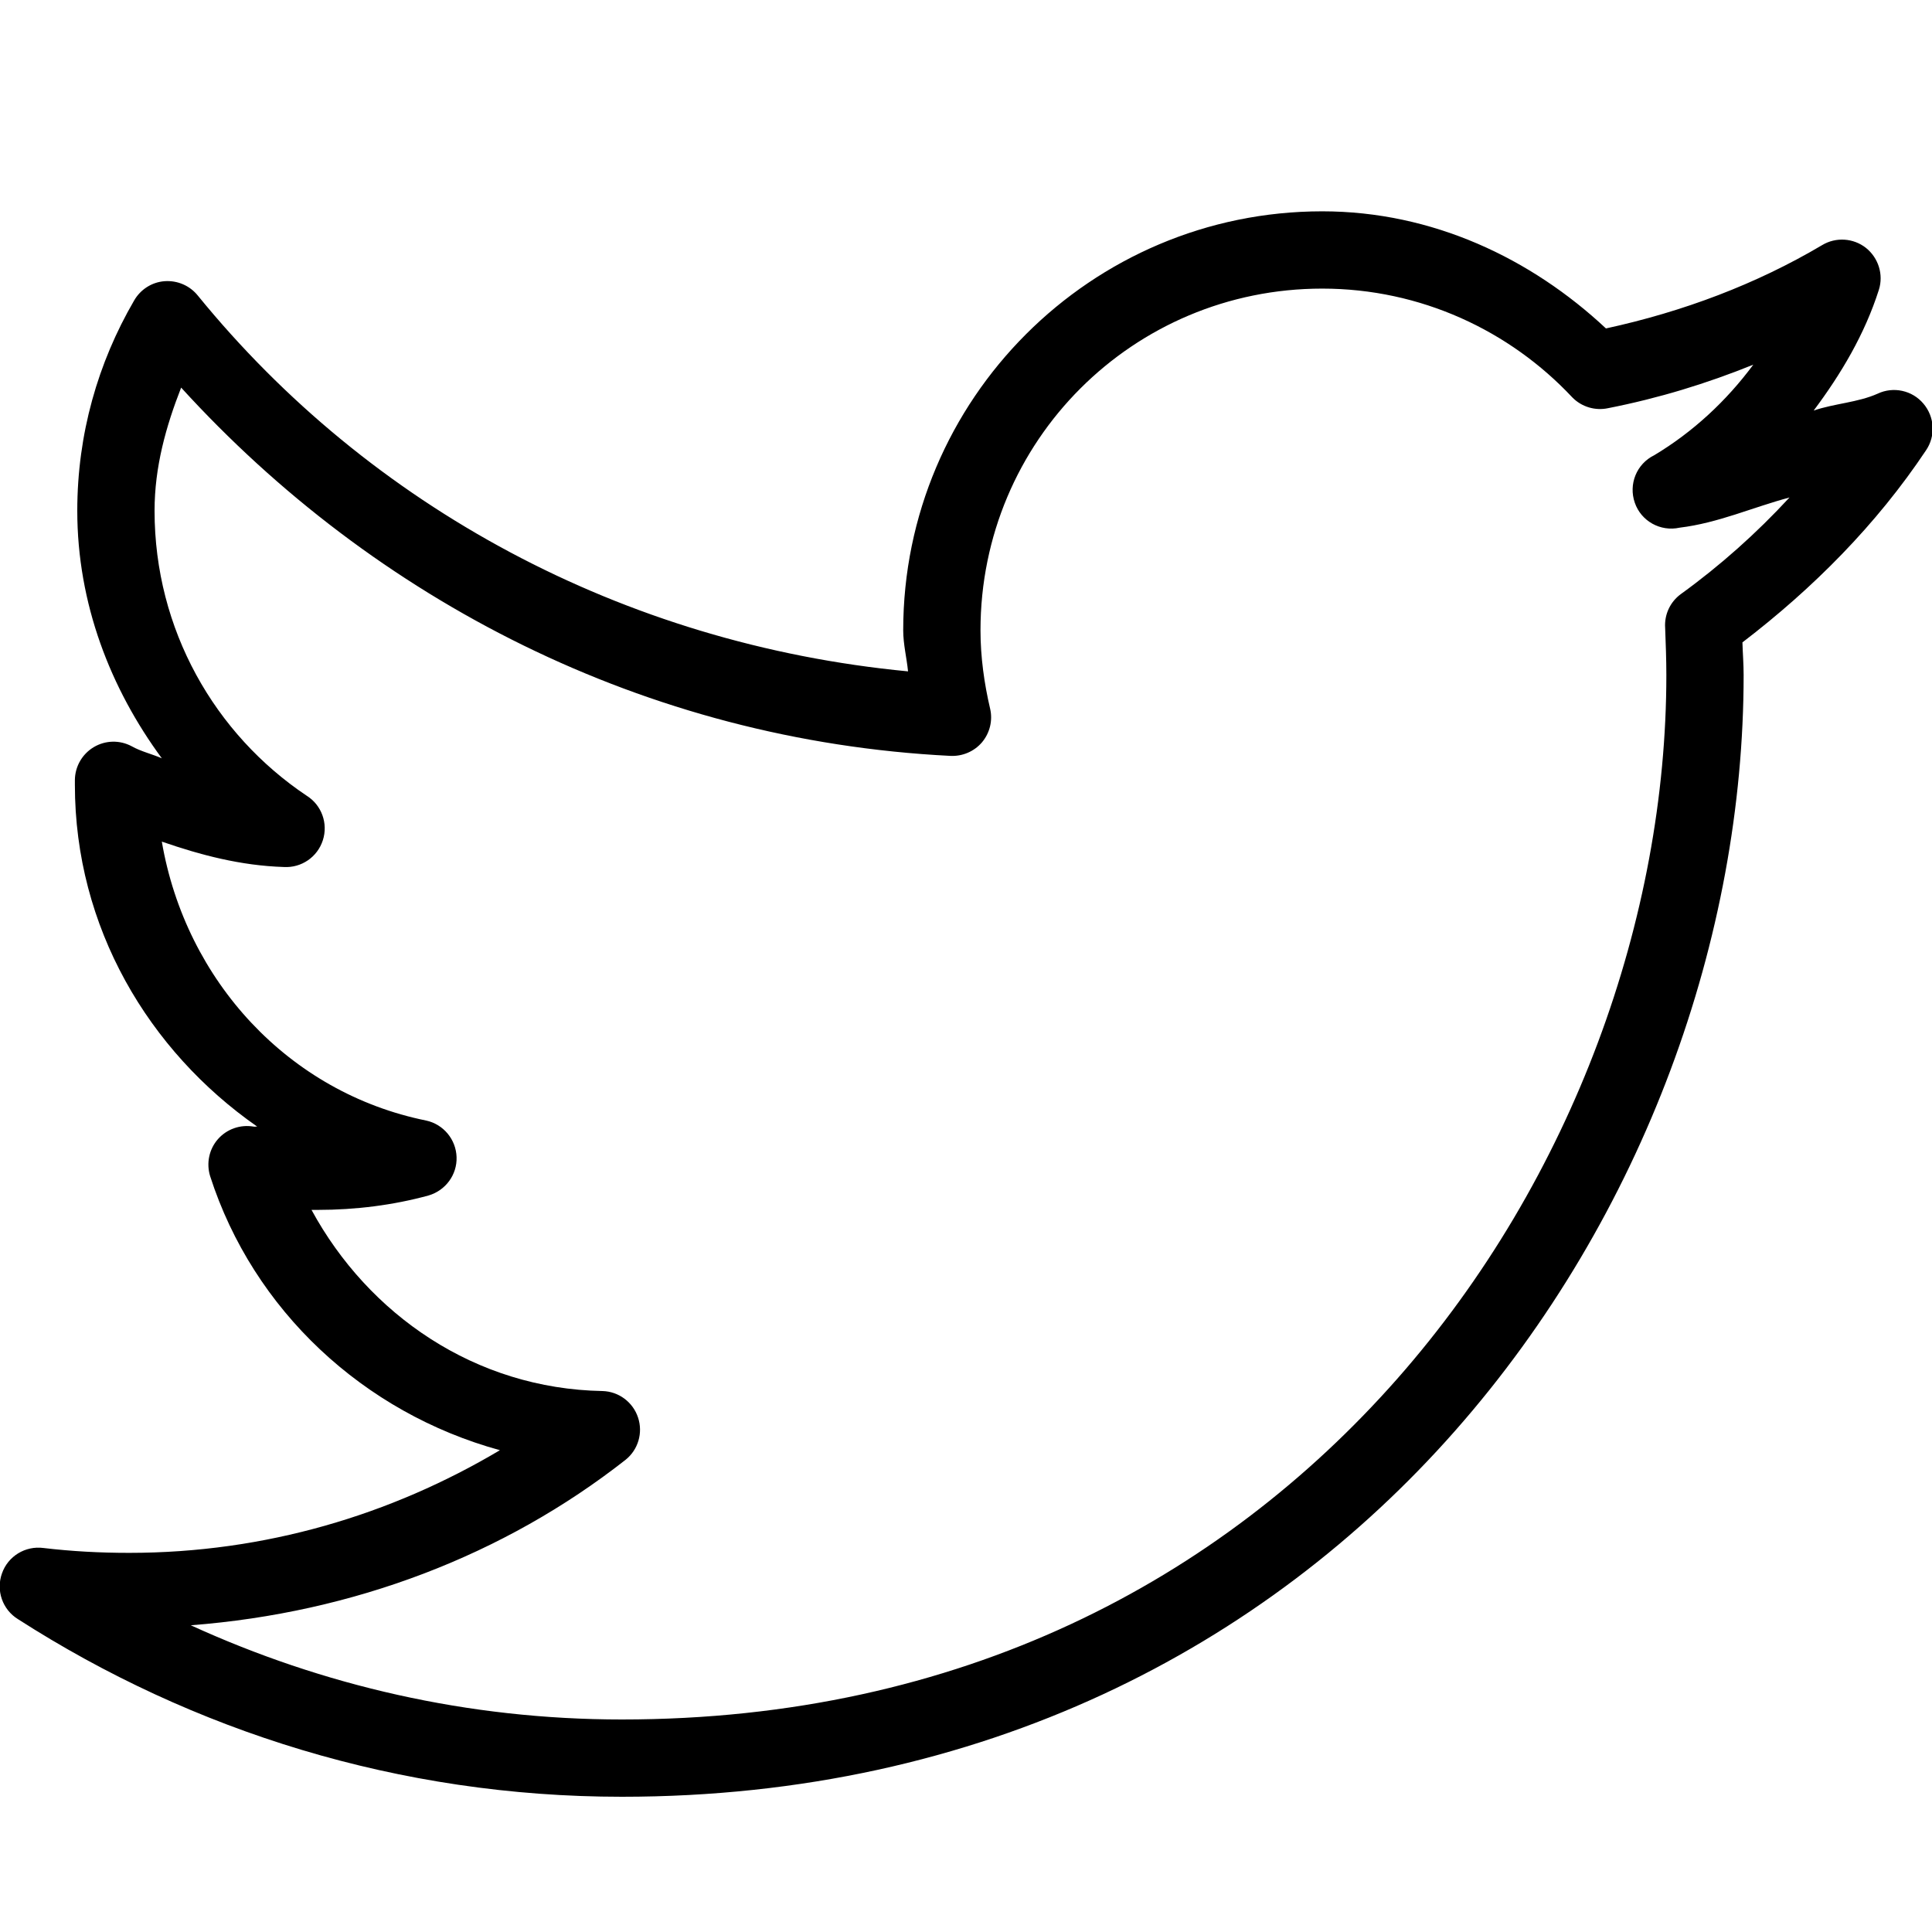
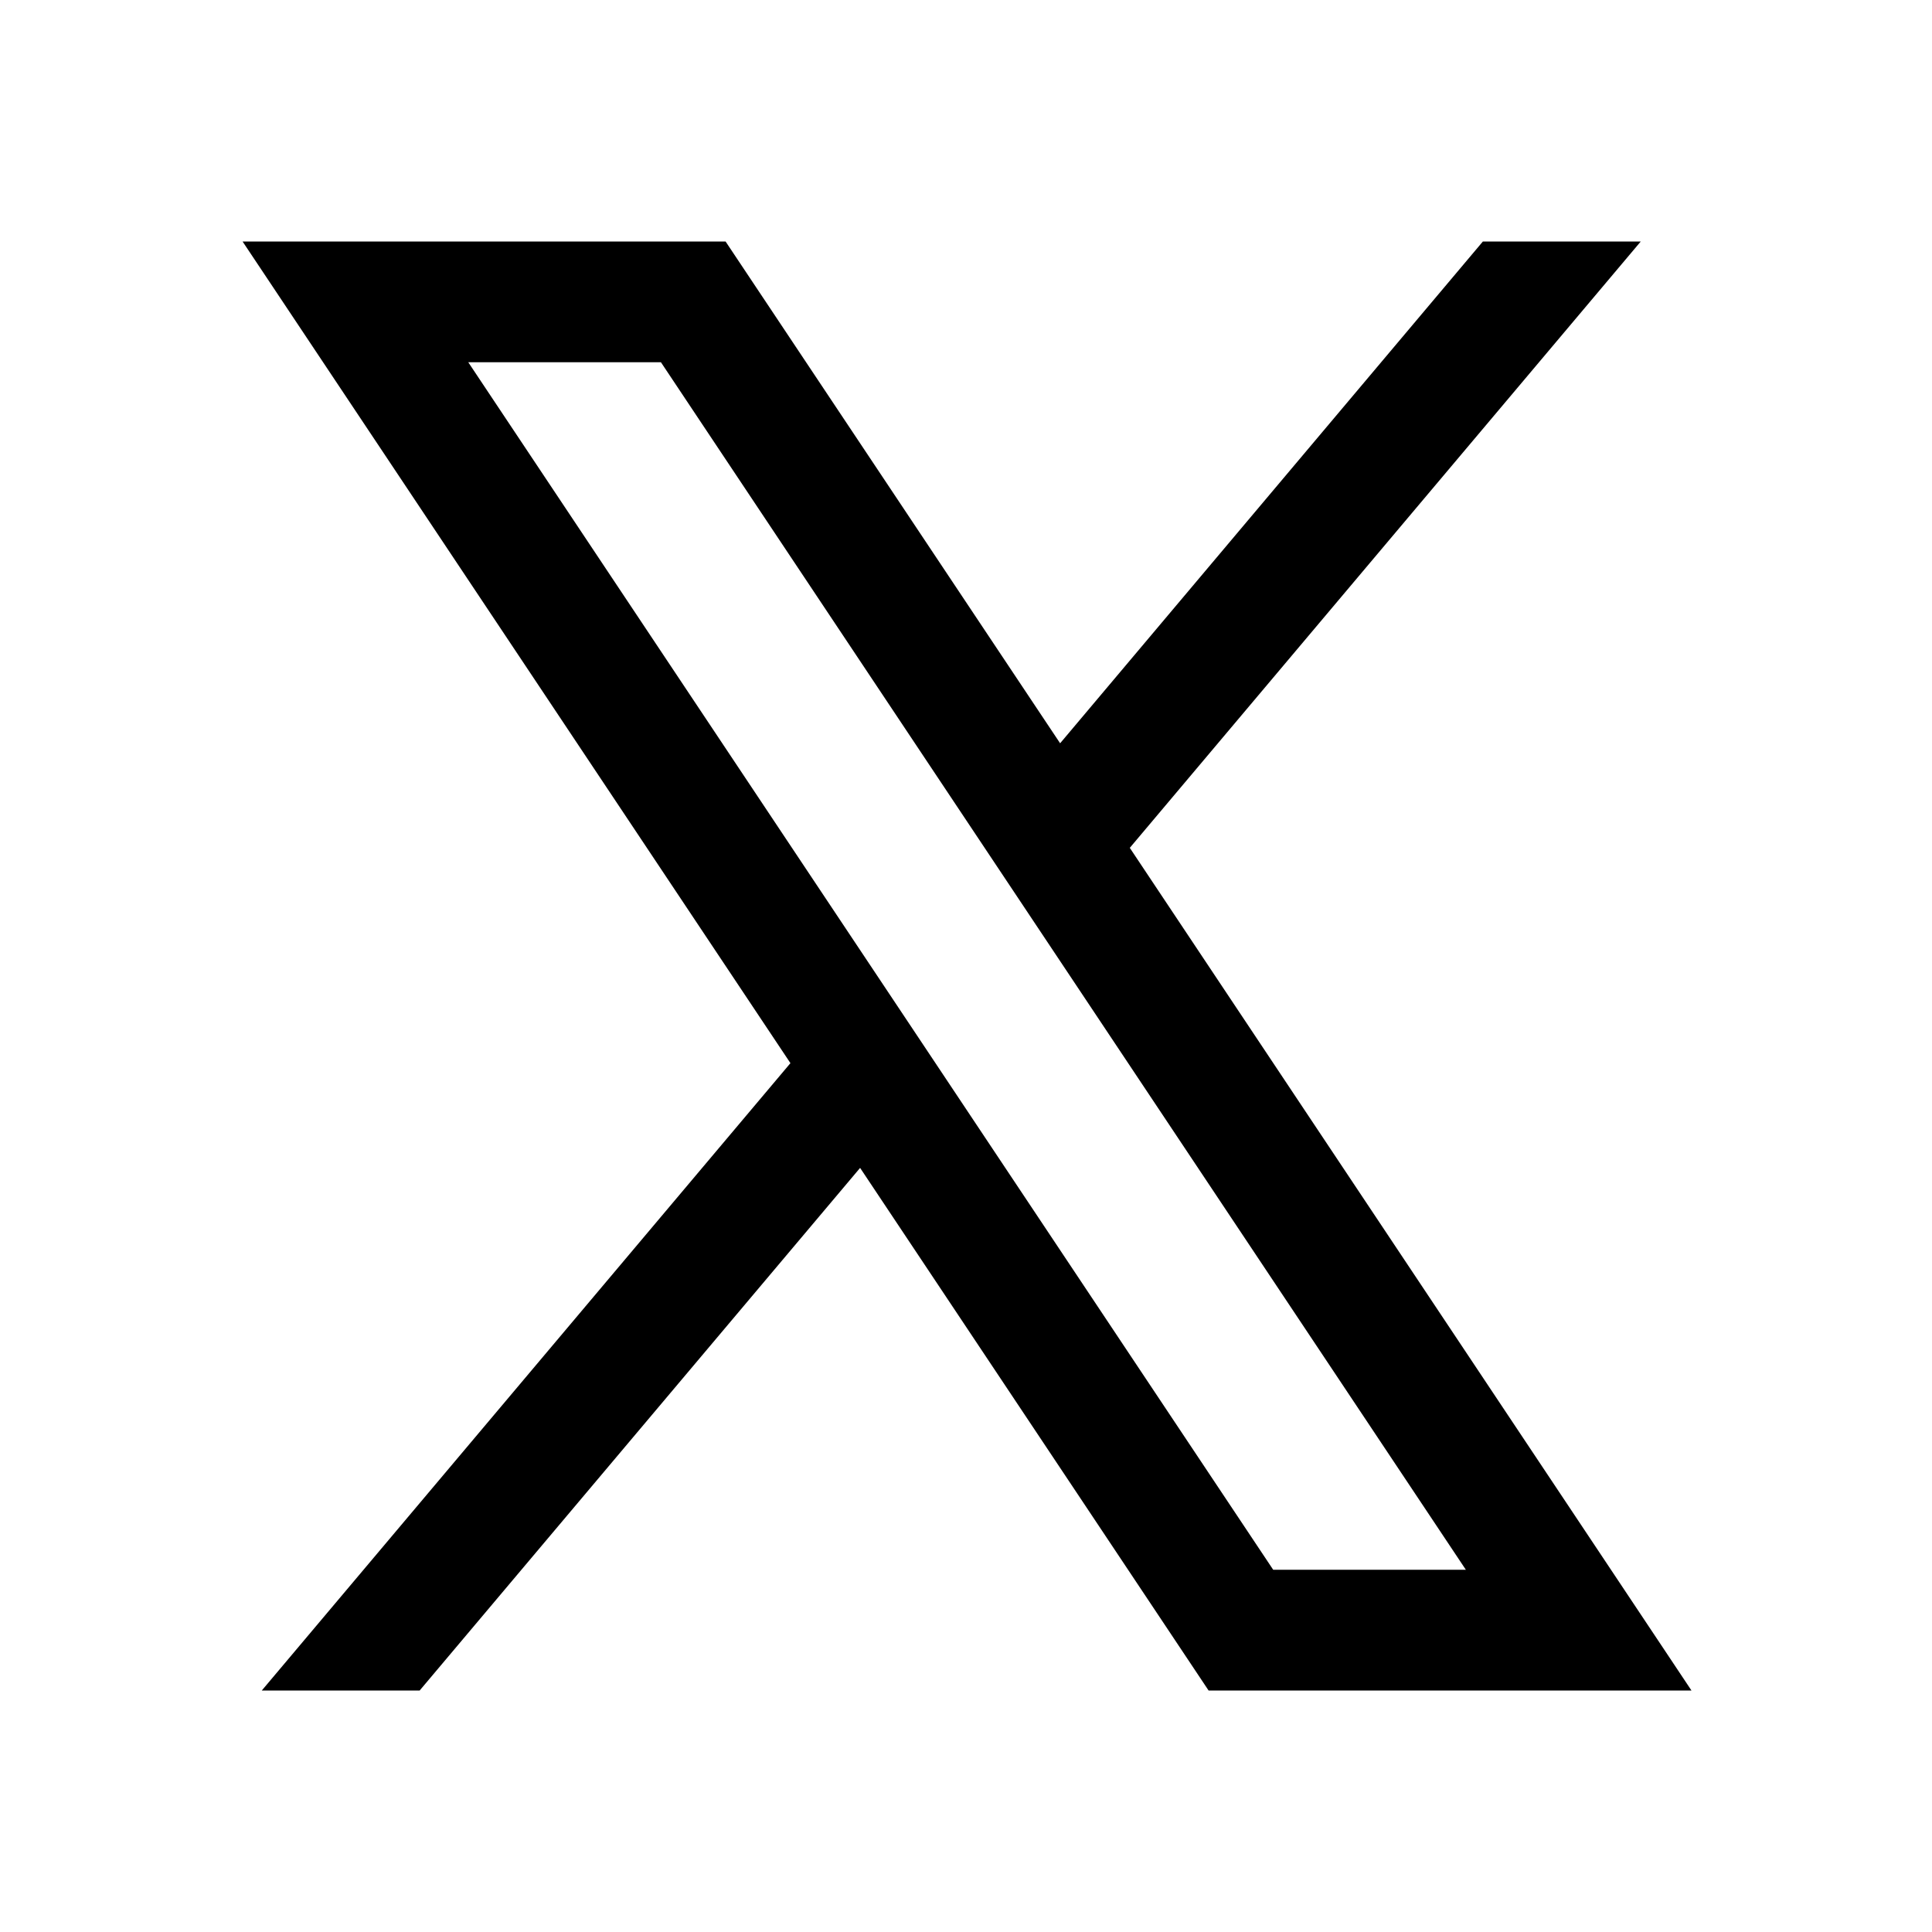
- <svg xmlns="http://www.w3.org/2000/svg" viewBox="0 0 50 50" width="50px" height="50px">
-   <path d="M 34.219 5.469 C 28.238 5.469 23.375 10.332 23.375 16.312 C 23.375 16.672 23.465 17.023 23.5 17.375 C 16.105 16.668 9.566 13.105 5.125 7.656 C 4.918 7.395 4.598 7.254 4.262 7.277 C 3.93 7.301 3.633 7.492 3.469 7.781 C 2.535 9.387 2 11.234 2 13.219 C 2 15.621 2.859 17.82 4.188 19.625 C 3.93 19.512 3.648 19.449 3.406 19.312 C 3.098 19.148 2.727 19.156 2.426 19.336 C 2.125 19.516 1.941 19.84 1.938 20.188 L 1.938 20.312 C 1.938 23.996 3.844 27.195 6.656 29.156 C 6.625 29.152 6.594 29.164 6.562 29.156 C 6.219 29.098 5.871 29.219 5.641 29.48 C 5.41 29.742 5.336 30.105 5.438 30.438 C 6.555 33.91 9.406 36.562 12.938 37.531 C 10.125 39.203 6.863 40.188 3.344 40.188 C 2.582 40.188 1.852 40.148 1.125 40.062 C 0.656 40 0.207 40.273 0.051 40.719 C -0.109 41.164 0.066 41.66 0.469 41.906 C 4.98 44.801 10.336 46.5 16.094 46.5 C 25.426 46.5 32.746 42.602 37.656 37.031 C 42.566 31.461 45.125 24.227 45.125 17.469 C 45.125 17.184 45.102 16.906 45.094 16.625 C 46.926 15.223 48.562 13.578 49.844 11.656 C 50.098 11.285 50.07 10.789 49.777 10.445 C 49.488 10.102 49 9.996 48.594 10.188 C 48.078 10.418 47.477 10.441 46.938 10.625 C 47.648 9.676 48.258 8.652 48.625 7.5 C 48.75 7.105 48.613 6.672 48.289 6.414 C 47.965 6.16 47.512 6.129 47.156 6.344 C 45.449 7.355 43.559 8.066 41.562 8.5 C 39.625 6.688 37.074 5.469 34.219 5.469 Z M 34.219 7.469 C 36.77 7.469 39.074 8.559 40.688 10.281 C 40.93 10.531 41.285 10.637 41.625 10.562 C 42.93 10.305 44.168 9.926 45.375 9.438 C 44.68 10.375 43.82 11.176 42.812 11.781 C 42.355 12.004 42.141 12.531 42.309 13.012 C 42.473 13.488 42.973 13.766 43.469 13.656 C 44.469 13.535 45.359 13.129 46.312 12.875 C 45.457 13.801 44.52 14.637 43.5 15.375 C 43.223 15.578 43.07 15.906 43.094 16.25 C 43.109 16.656 43.125 17.059 43.125 17.469 C 43.125 23.719 40.727 30.504 36.156 35.688 C 31.586 40.871 24.875 44.5 16.094 44.5 C 12.105 44.5 8.34 43.617 4.938 42.062 C 9.156 41.738 13.047 40.246 16.188 37.781 C 16.516 37.52 16.645 37.082 16.512 36.684 C 16.379 36.285 16.012 36.012 15.594 36 C 12.297 35.941 9.535 34.023 8.062 31.312 C 8.117 31.312 8.164 31.312 8.219 31.312 C 9.207 31.312 10.184 31.188 11.094 30.938 C 11.531 30.809 11.832 30.402 11.816 29.945 C 11.801 29.488 11.477 29.098 11.031 29 C 7.473 28.281 4.805 25.383 4.188 21.781 C 5.195 22.129 6.227 22.402 7.344 22.438 C 7.801 22.465 8.215 22.18 8.355 21.746 C 8.496 21.312 8.324 20.836 7.938 20.594 C 5.562 19.004 4 16.297 4 13.219 C 4 12.078 4.297 11.031 4.688 10.031 C 9.688 15.52 16.688 19.164 24.594 19.562 C 24.906 19.578 25.211 19.449 25.414 19.211 C 25.617 18.969 25.695 18.648 25.625 18.344 C 25.473 17.695 25.375 17.008 25.375 16.312 C 25.375 11.414 29.32 7.469 34.219 7.469 Z" />
+ <svg xmlns="http://www.w3.org/2000/svg" viewBox="0 0 32 32" width="32px" height="32px">
+   <path d="M 4.018 4 L 13.092 17.609 L 4.336 28 L 6.951 28 L 14.246 19.344 L 20.018 28 L 20.553 28 L 28.016 28 L 18.713 14.043 L 27.176 4 L 24.561 4 L 17.559 12.311 L 12.018 4 L 4.018 4 z M 7.756 6 L 10.947 6 L 24.279 26 L 21.088 26 L 7.756 6 z" />
</svg>
